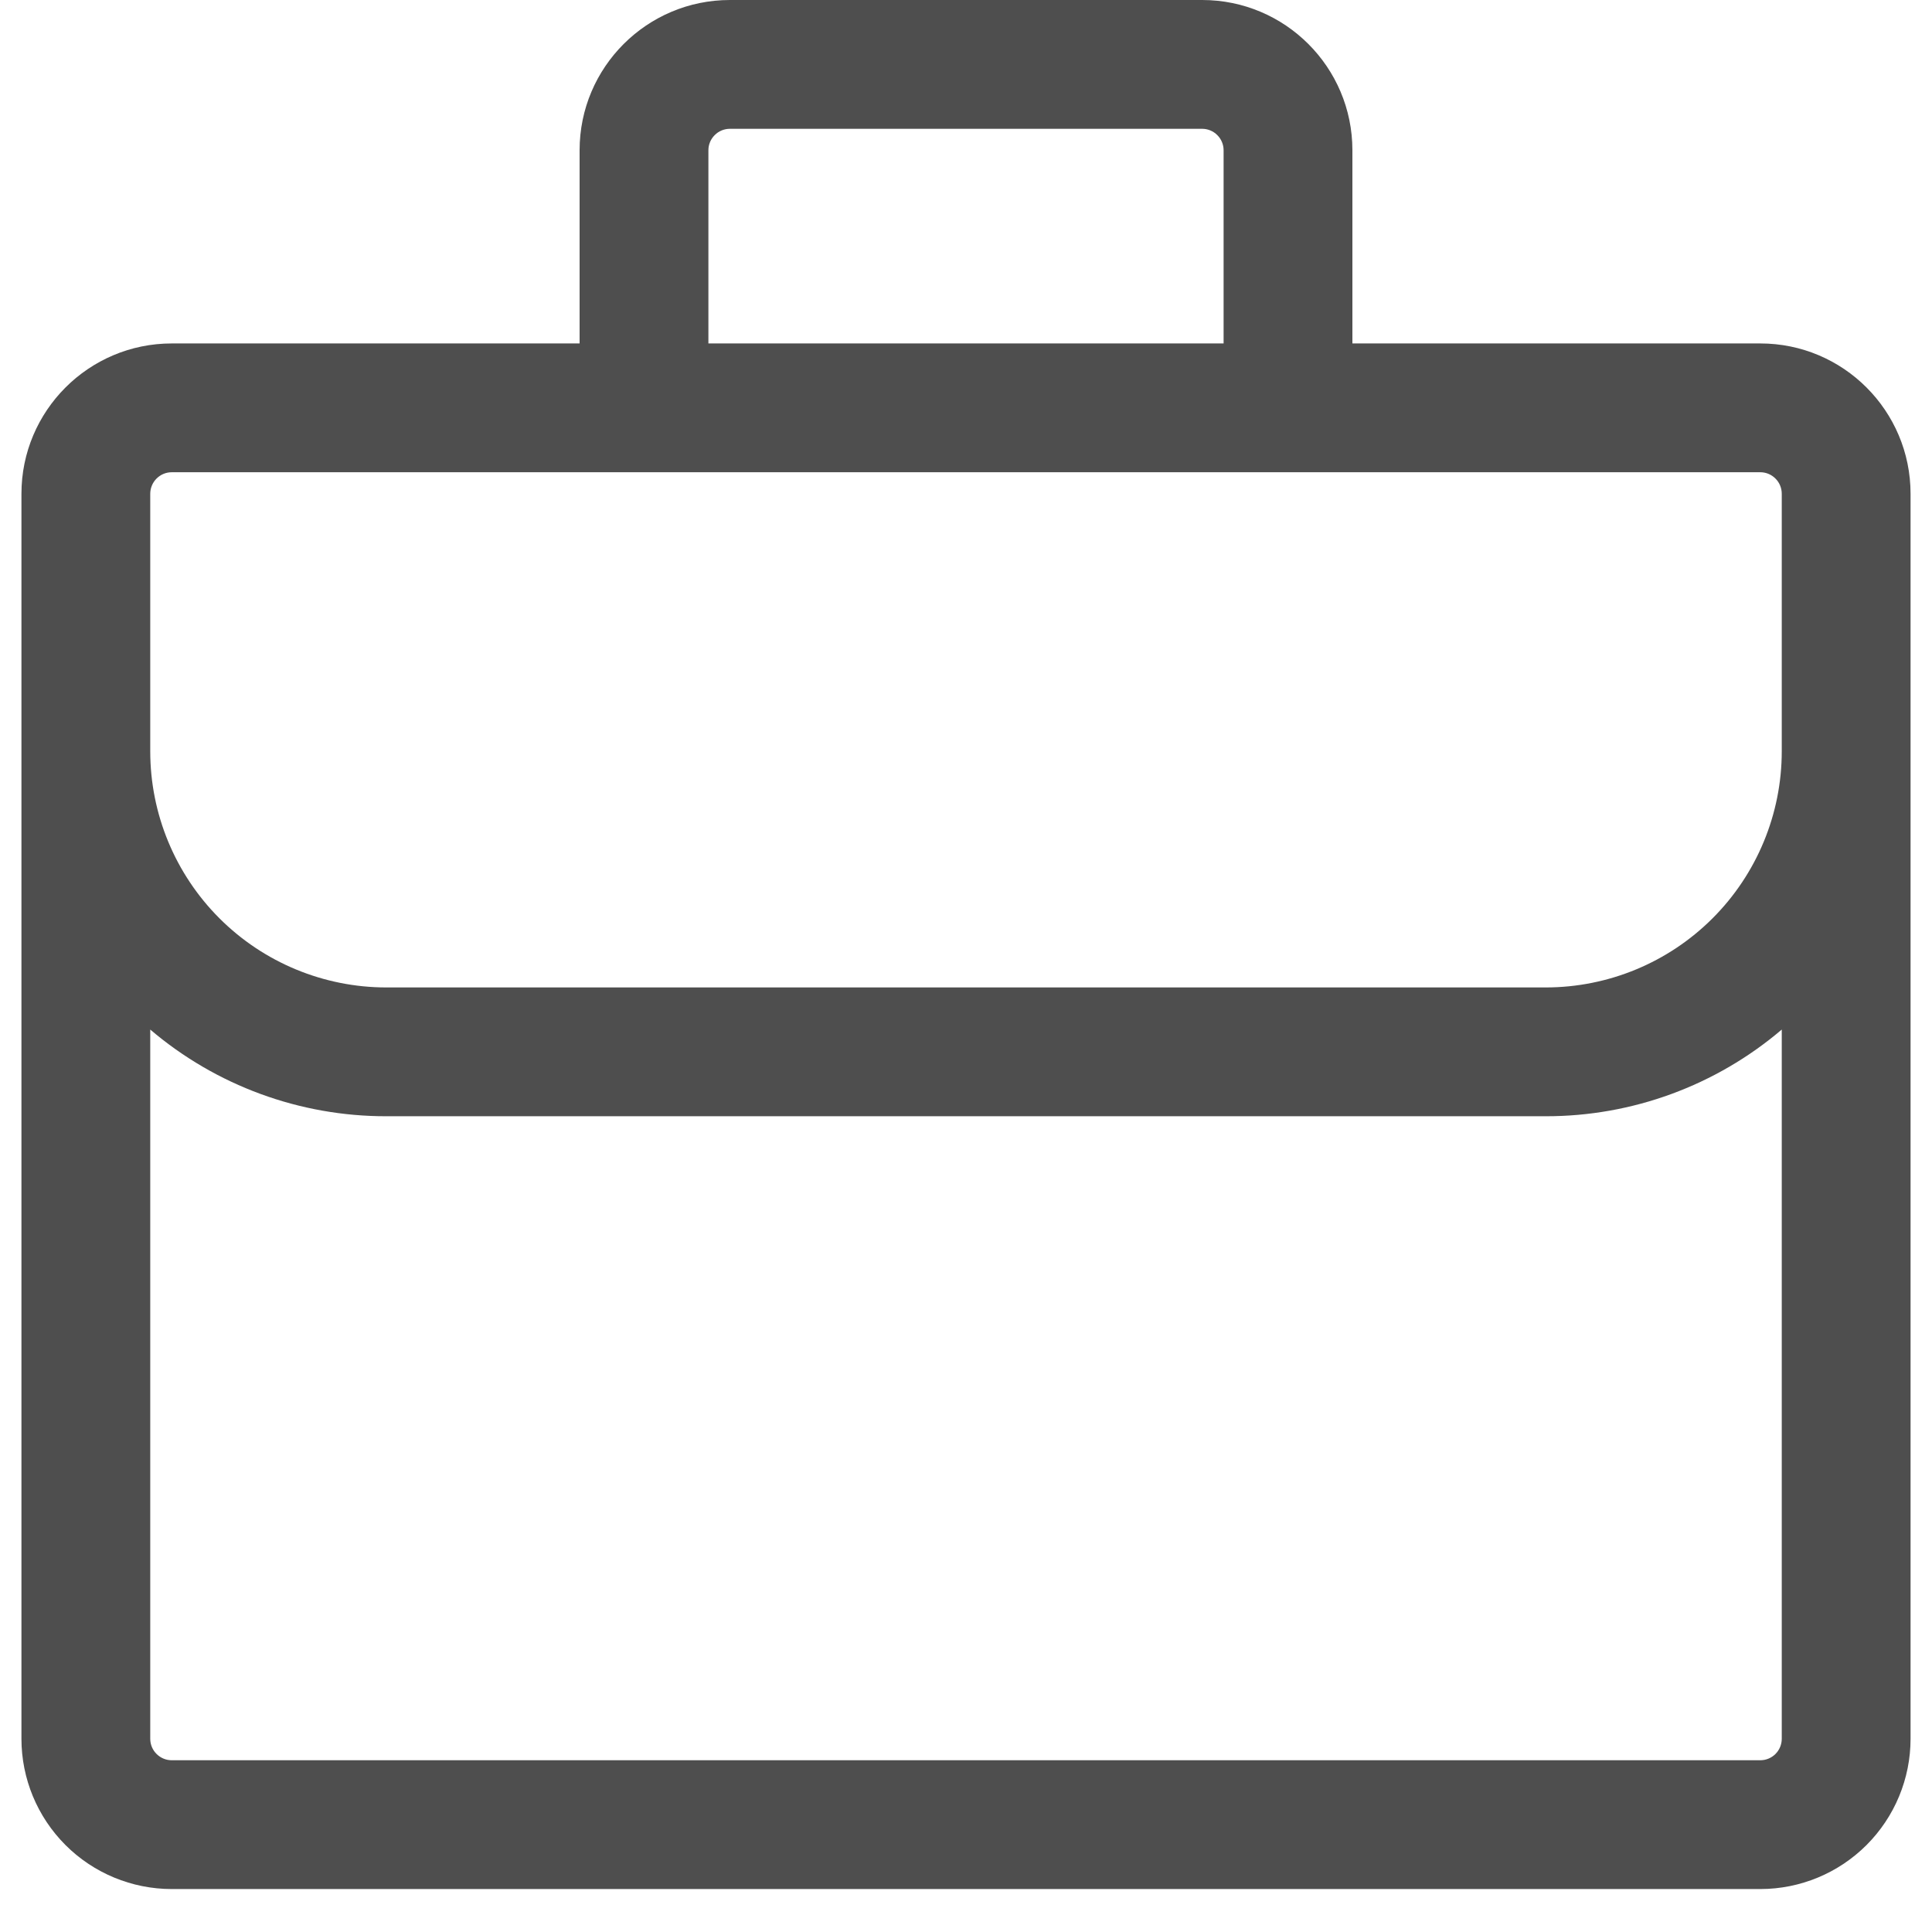
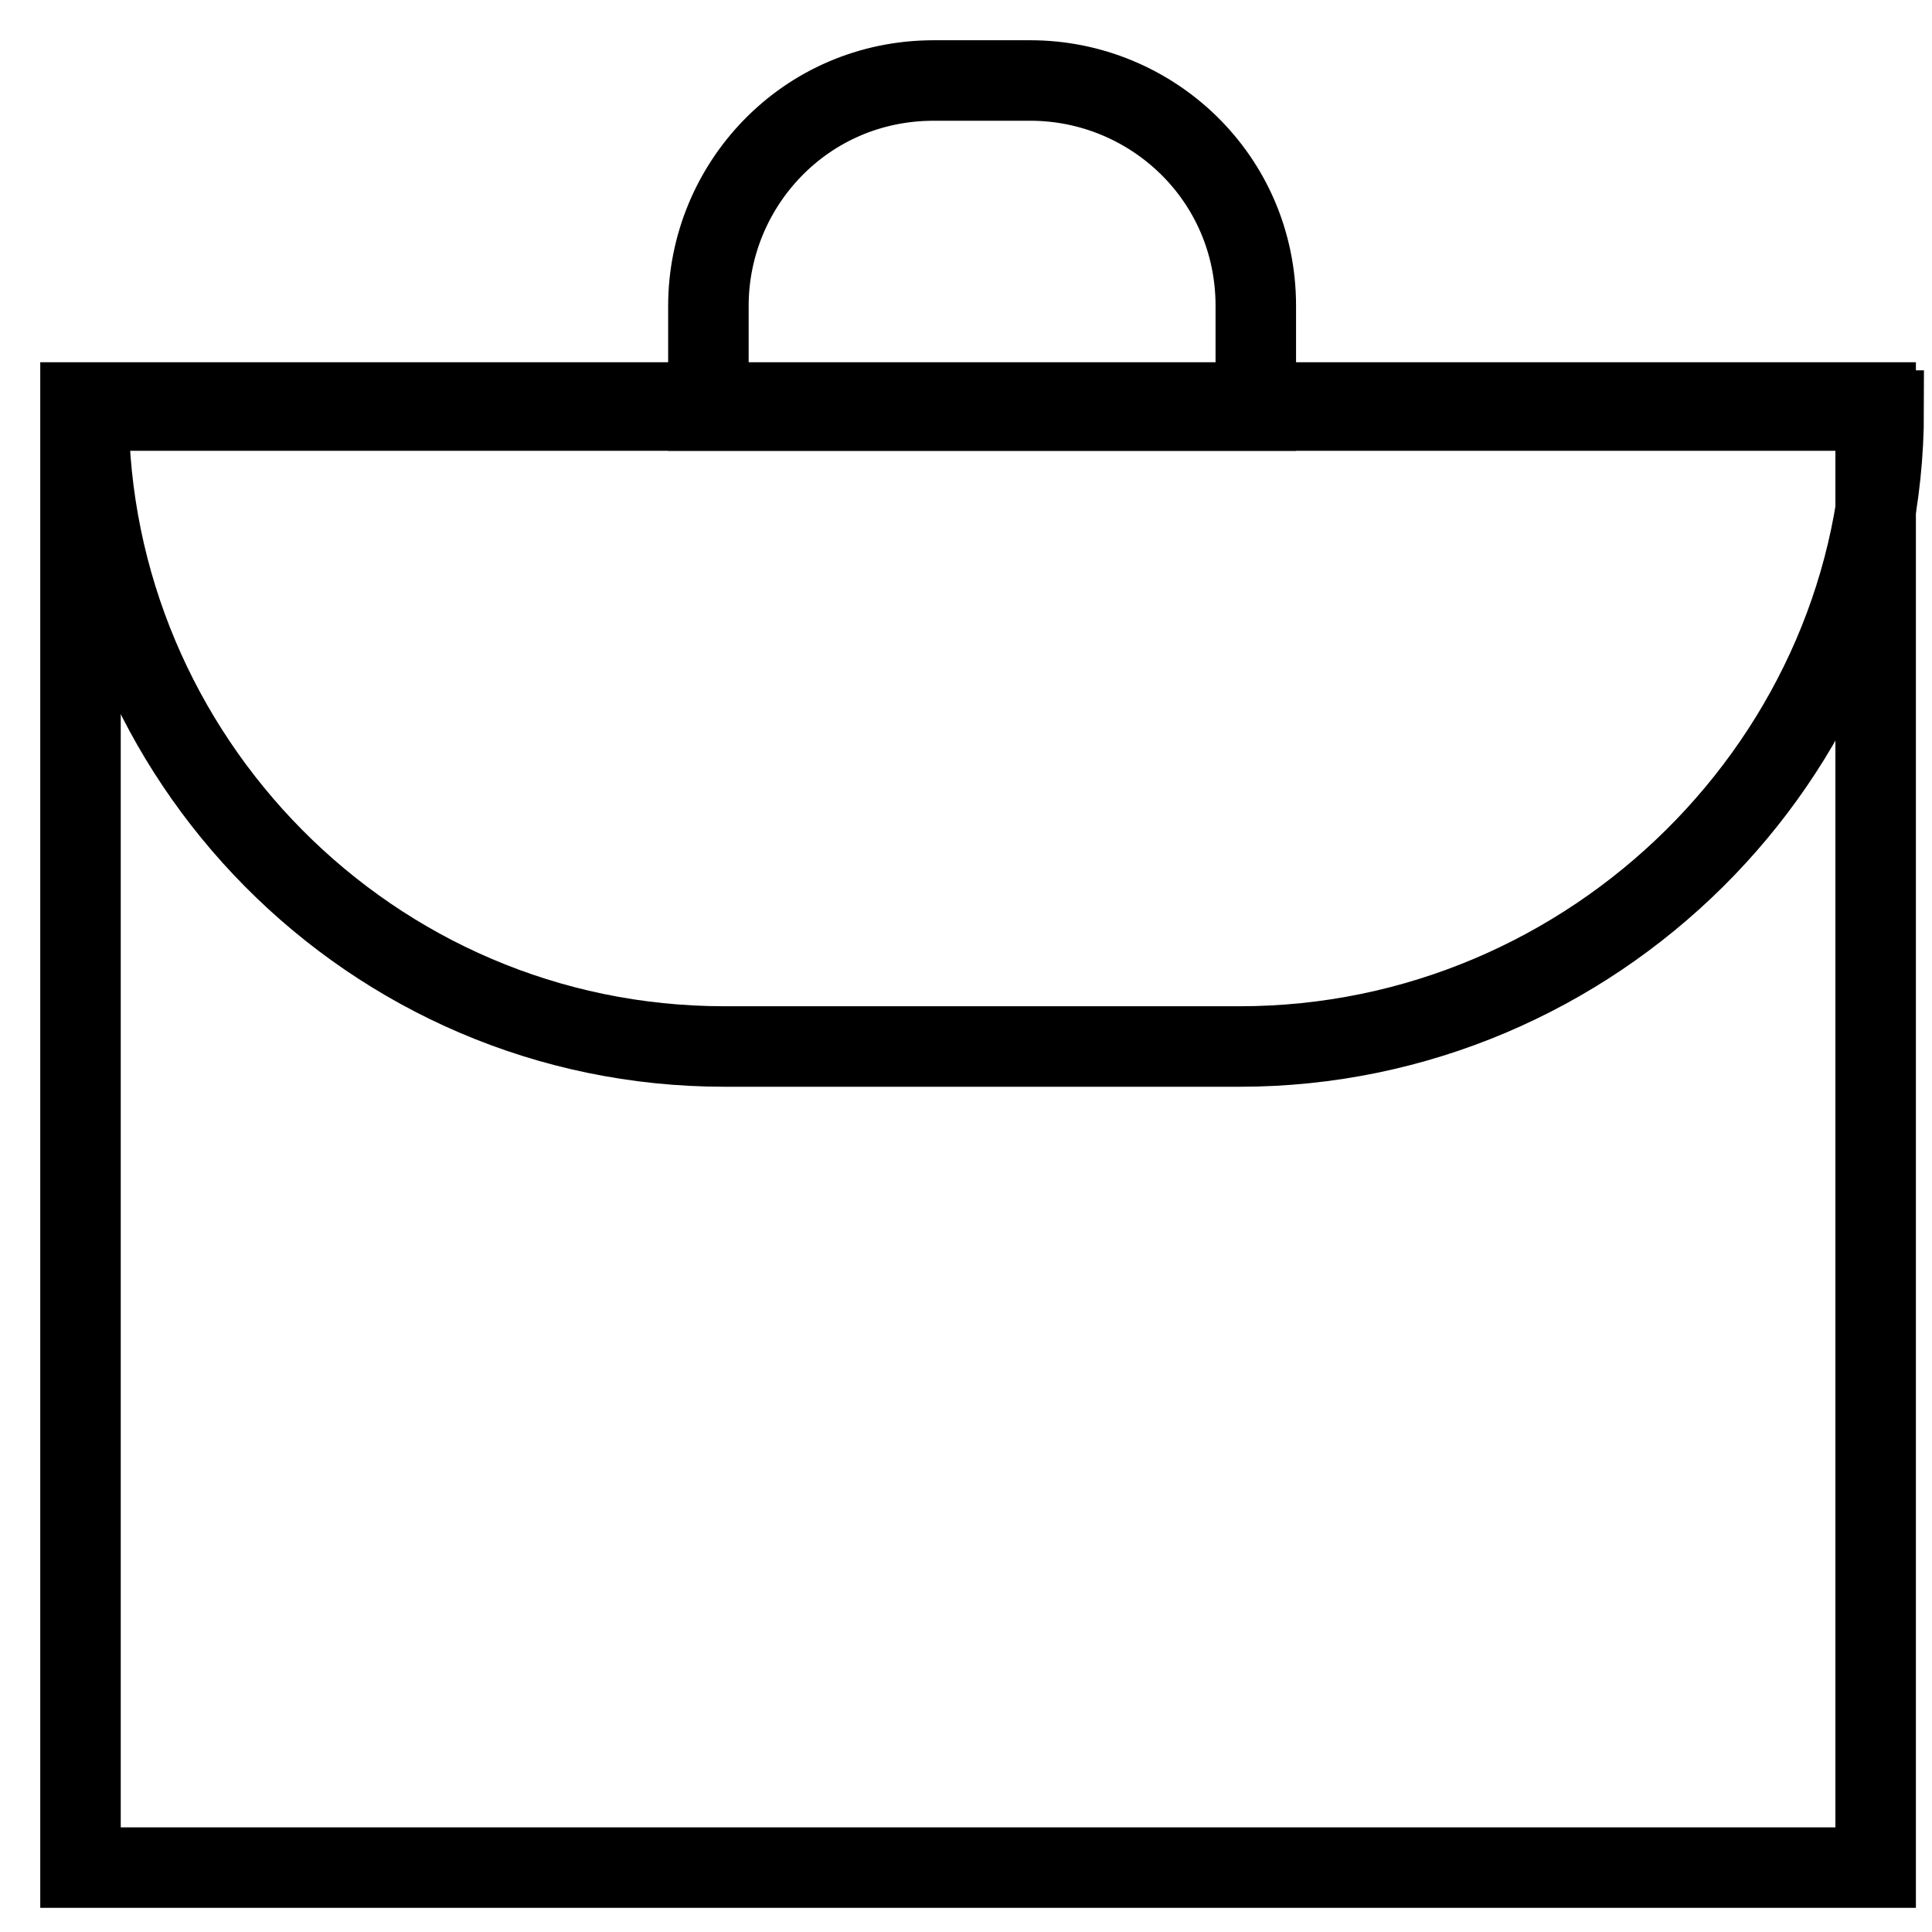
- <svg xmlns="http://www.w3.org/2000/svg" width="30" height="30" viewBox="0 0 30 30" fill="none">
-   <path fill-rule="evenodd" clip-rule="evenodd" d="M9 2.333C9 1.045 10.046 0 11.334 0H18.667C19.955 0 21 1.045 21 2.333V5.333H27.334C28.622 5.333 29.667 6.379 29.667 7.667V27C29.667 27.619 29.421 28.212 28.983 28.65C28.546 29.087 27.952 29.333 27.334 29.333H2.667C2.048 29.333 1.454 29.087 1.017 28.65C0.579 28.212 0.333 27.619 0.333 27V7.667C0.333 6.379 1.379 5.333 2.667 5.333H9V2.333ZM2.333 15.987V27C2.333 27.184 2.483 27.333 2.667 27.333H27.334C27.422 27.333 27.507 27.298 27.569 27.236C27.632 27.173 27.667 27.088 27.667 27V15.987C26.644 16.858 25.344 17.335 24 17.333H6C4.657 17.335 3.356 16.858 2.333 15.987ZM27.667 11.667C27.667 12.639 27.28 13.572 26.593 14.259C25.905 14.947 24.973 15.333 24 15.333H6C5.028 15.333 4.095 14.947 3.407 14.259C2.72 13.572 2.333 12.639 2.333 11.667V7.667C2.333 7.578 2.369 7.493 2.431 7.431C2.494 7.368 2.578 7.333 2.667 7.333H27.334C27.422 7.333 27.507 7.368 27.569 7.431C27.632 7.493 27.667 7.578 27.667 7.667V11.667ZM19 2.333V5.333H11V2.333C11 2.245 11.035 2.16 11.098 2.098C11.16 2.035 11.245 2 11.334 2H18.667C18.755 2 18.84 2.035 18.902 2.098C18.965 2.16 19 2.245 19 2.333Z" fill="#4E4E4E" />
+ <svg xmlns="http://www.w3.org/2000/svg" width="24" height="24" viewBox="0 0 24 24" fill="none">
+   <path d="M23.3 5H1V23.2H23.3V5Z" stroke="black" stroke-miterlimit="10" stroke-linecap="round" />
+   <path d="M15.4 13H9C4.6 13 1.1 9.4 1.1 5.1H23.4C23.4 9.4 19.8 13 15.4 13Z" stroke="black" stroke-miterlimit="10" stroke-linecap="round" />
+   <path d="M12.8 1H11.6C10 1 8.8 2.3 8.8 3.8V5.1H15.6V3.8C15.6 2.2 14.3 1 12.8 1Z" stroke="black" stroke-miterlimit="10" stroke-linecap="round" />
</svg>
